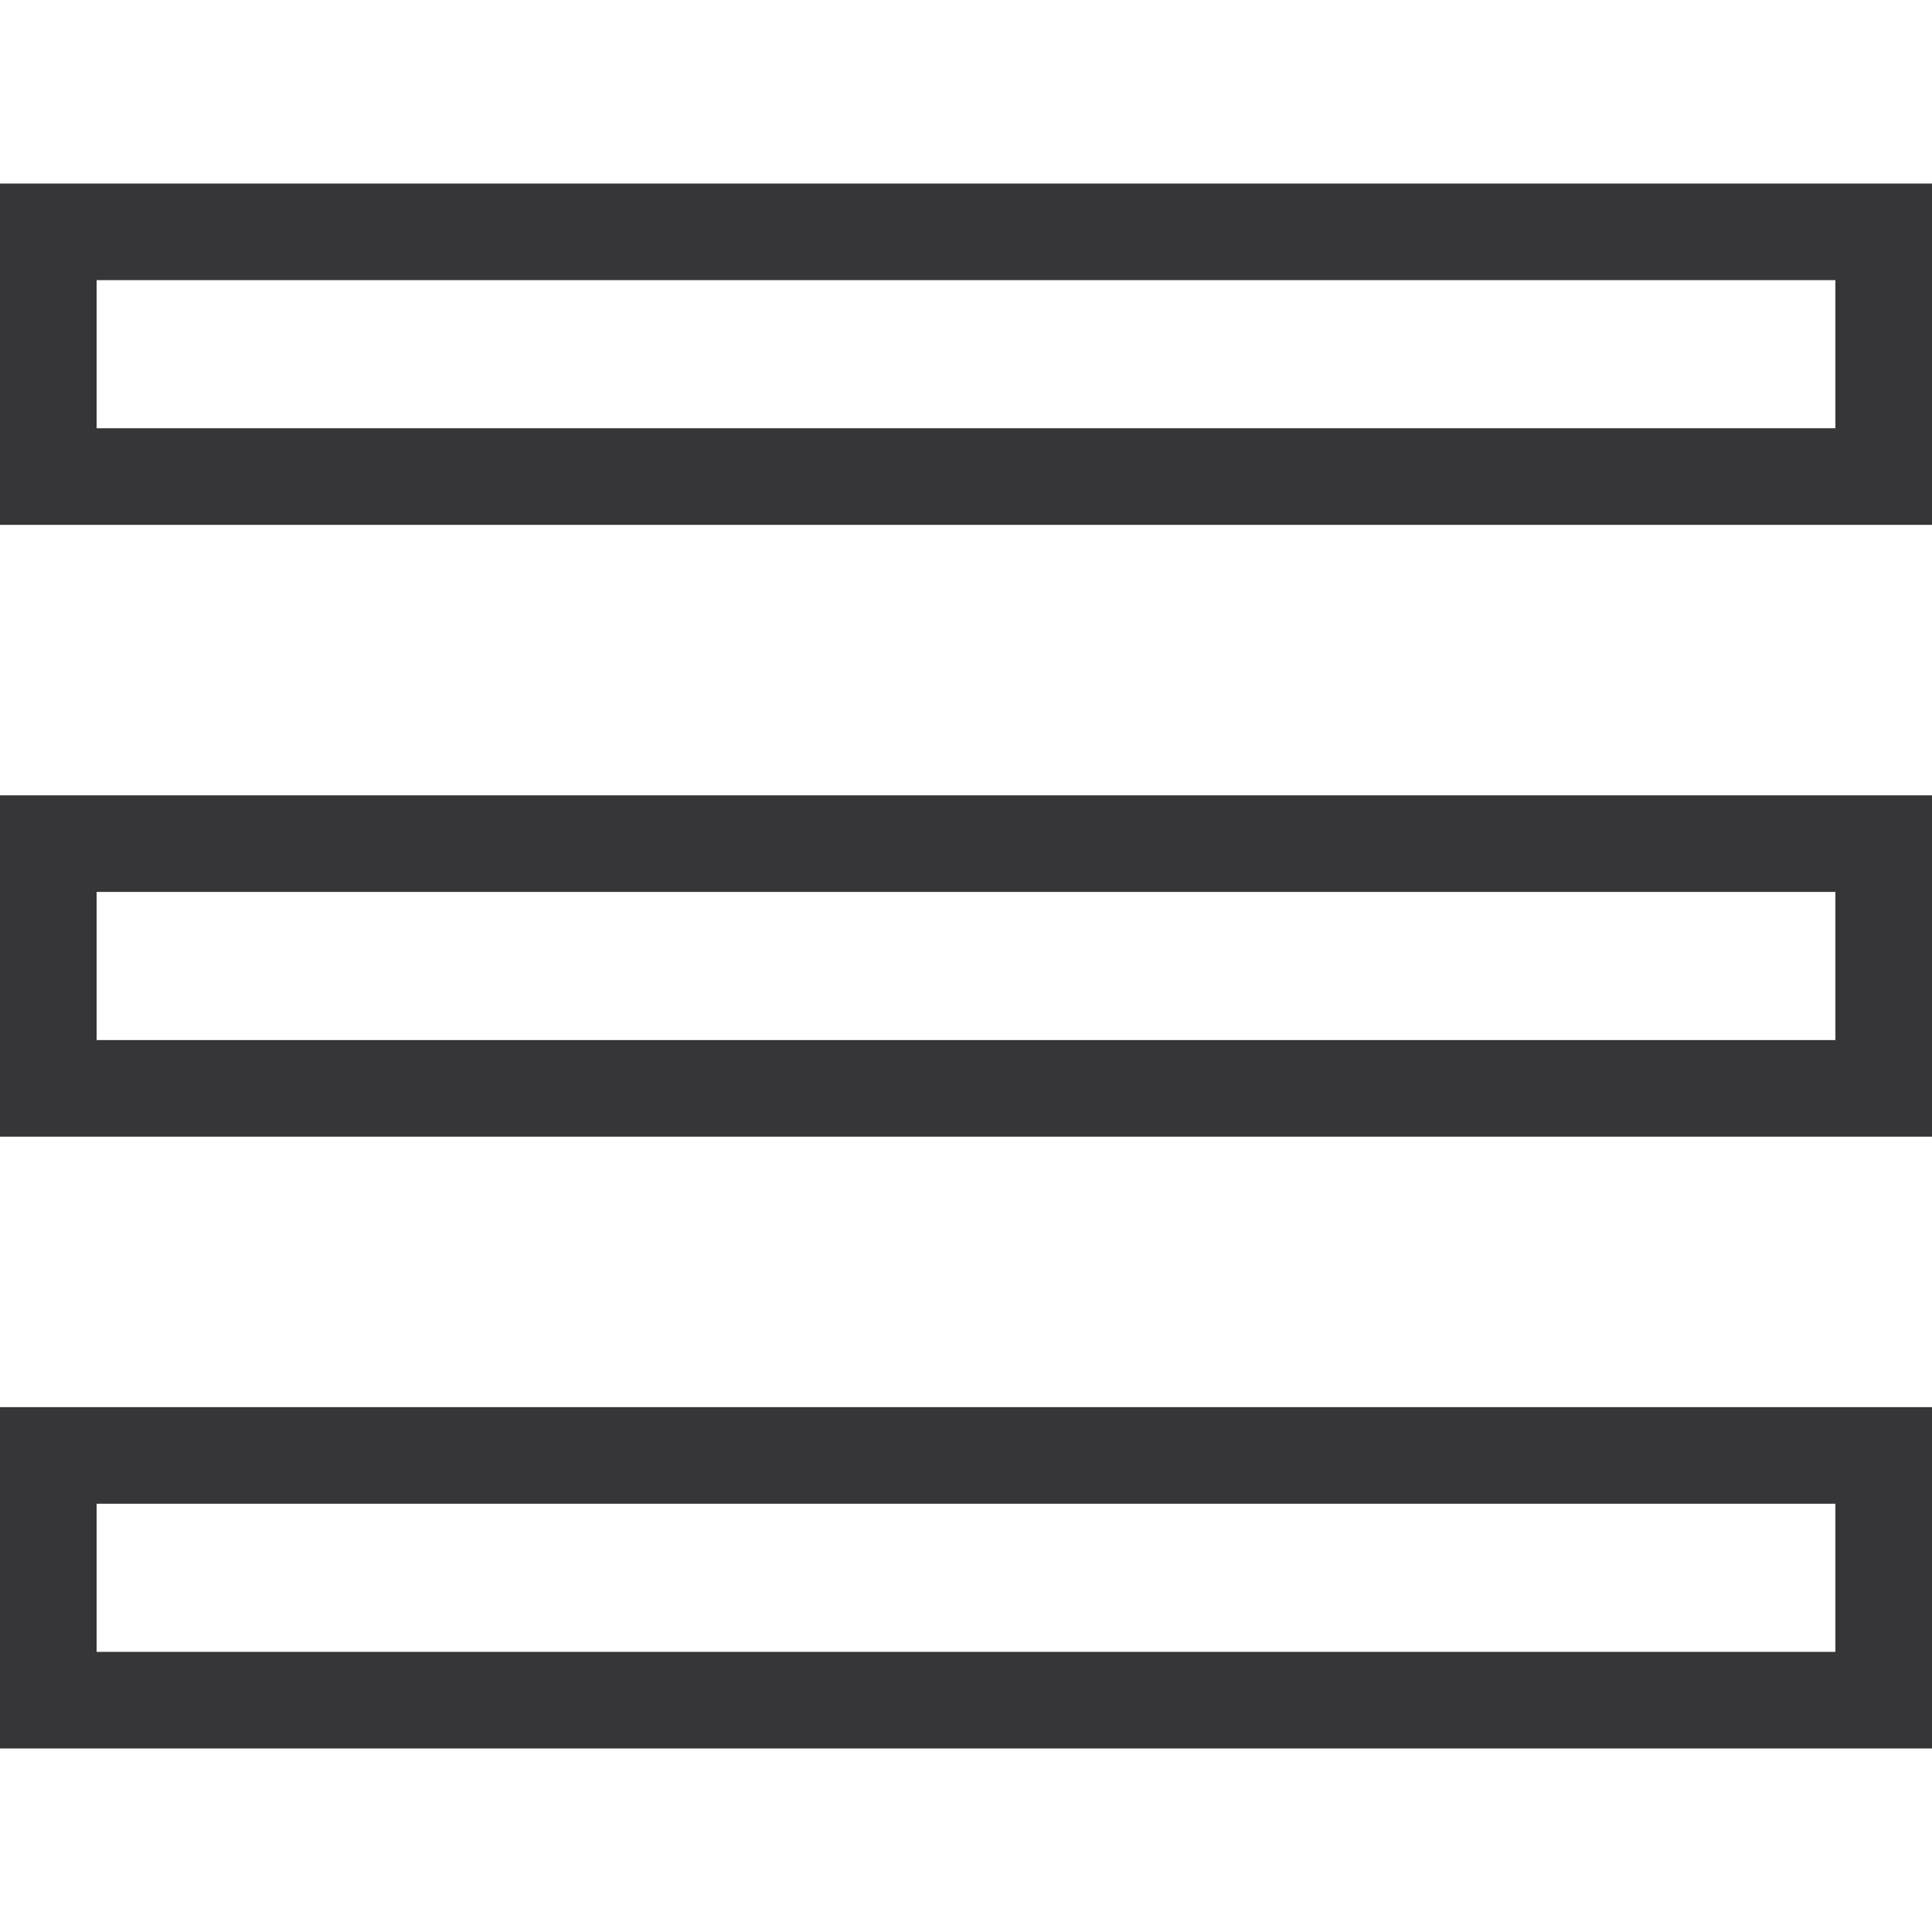
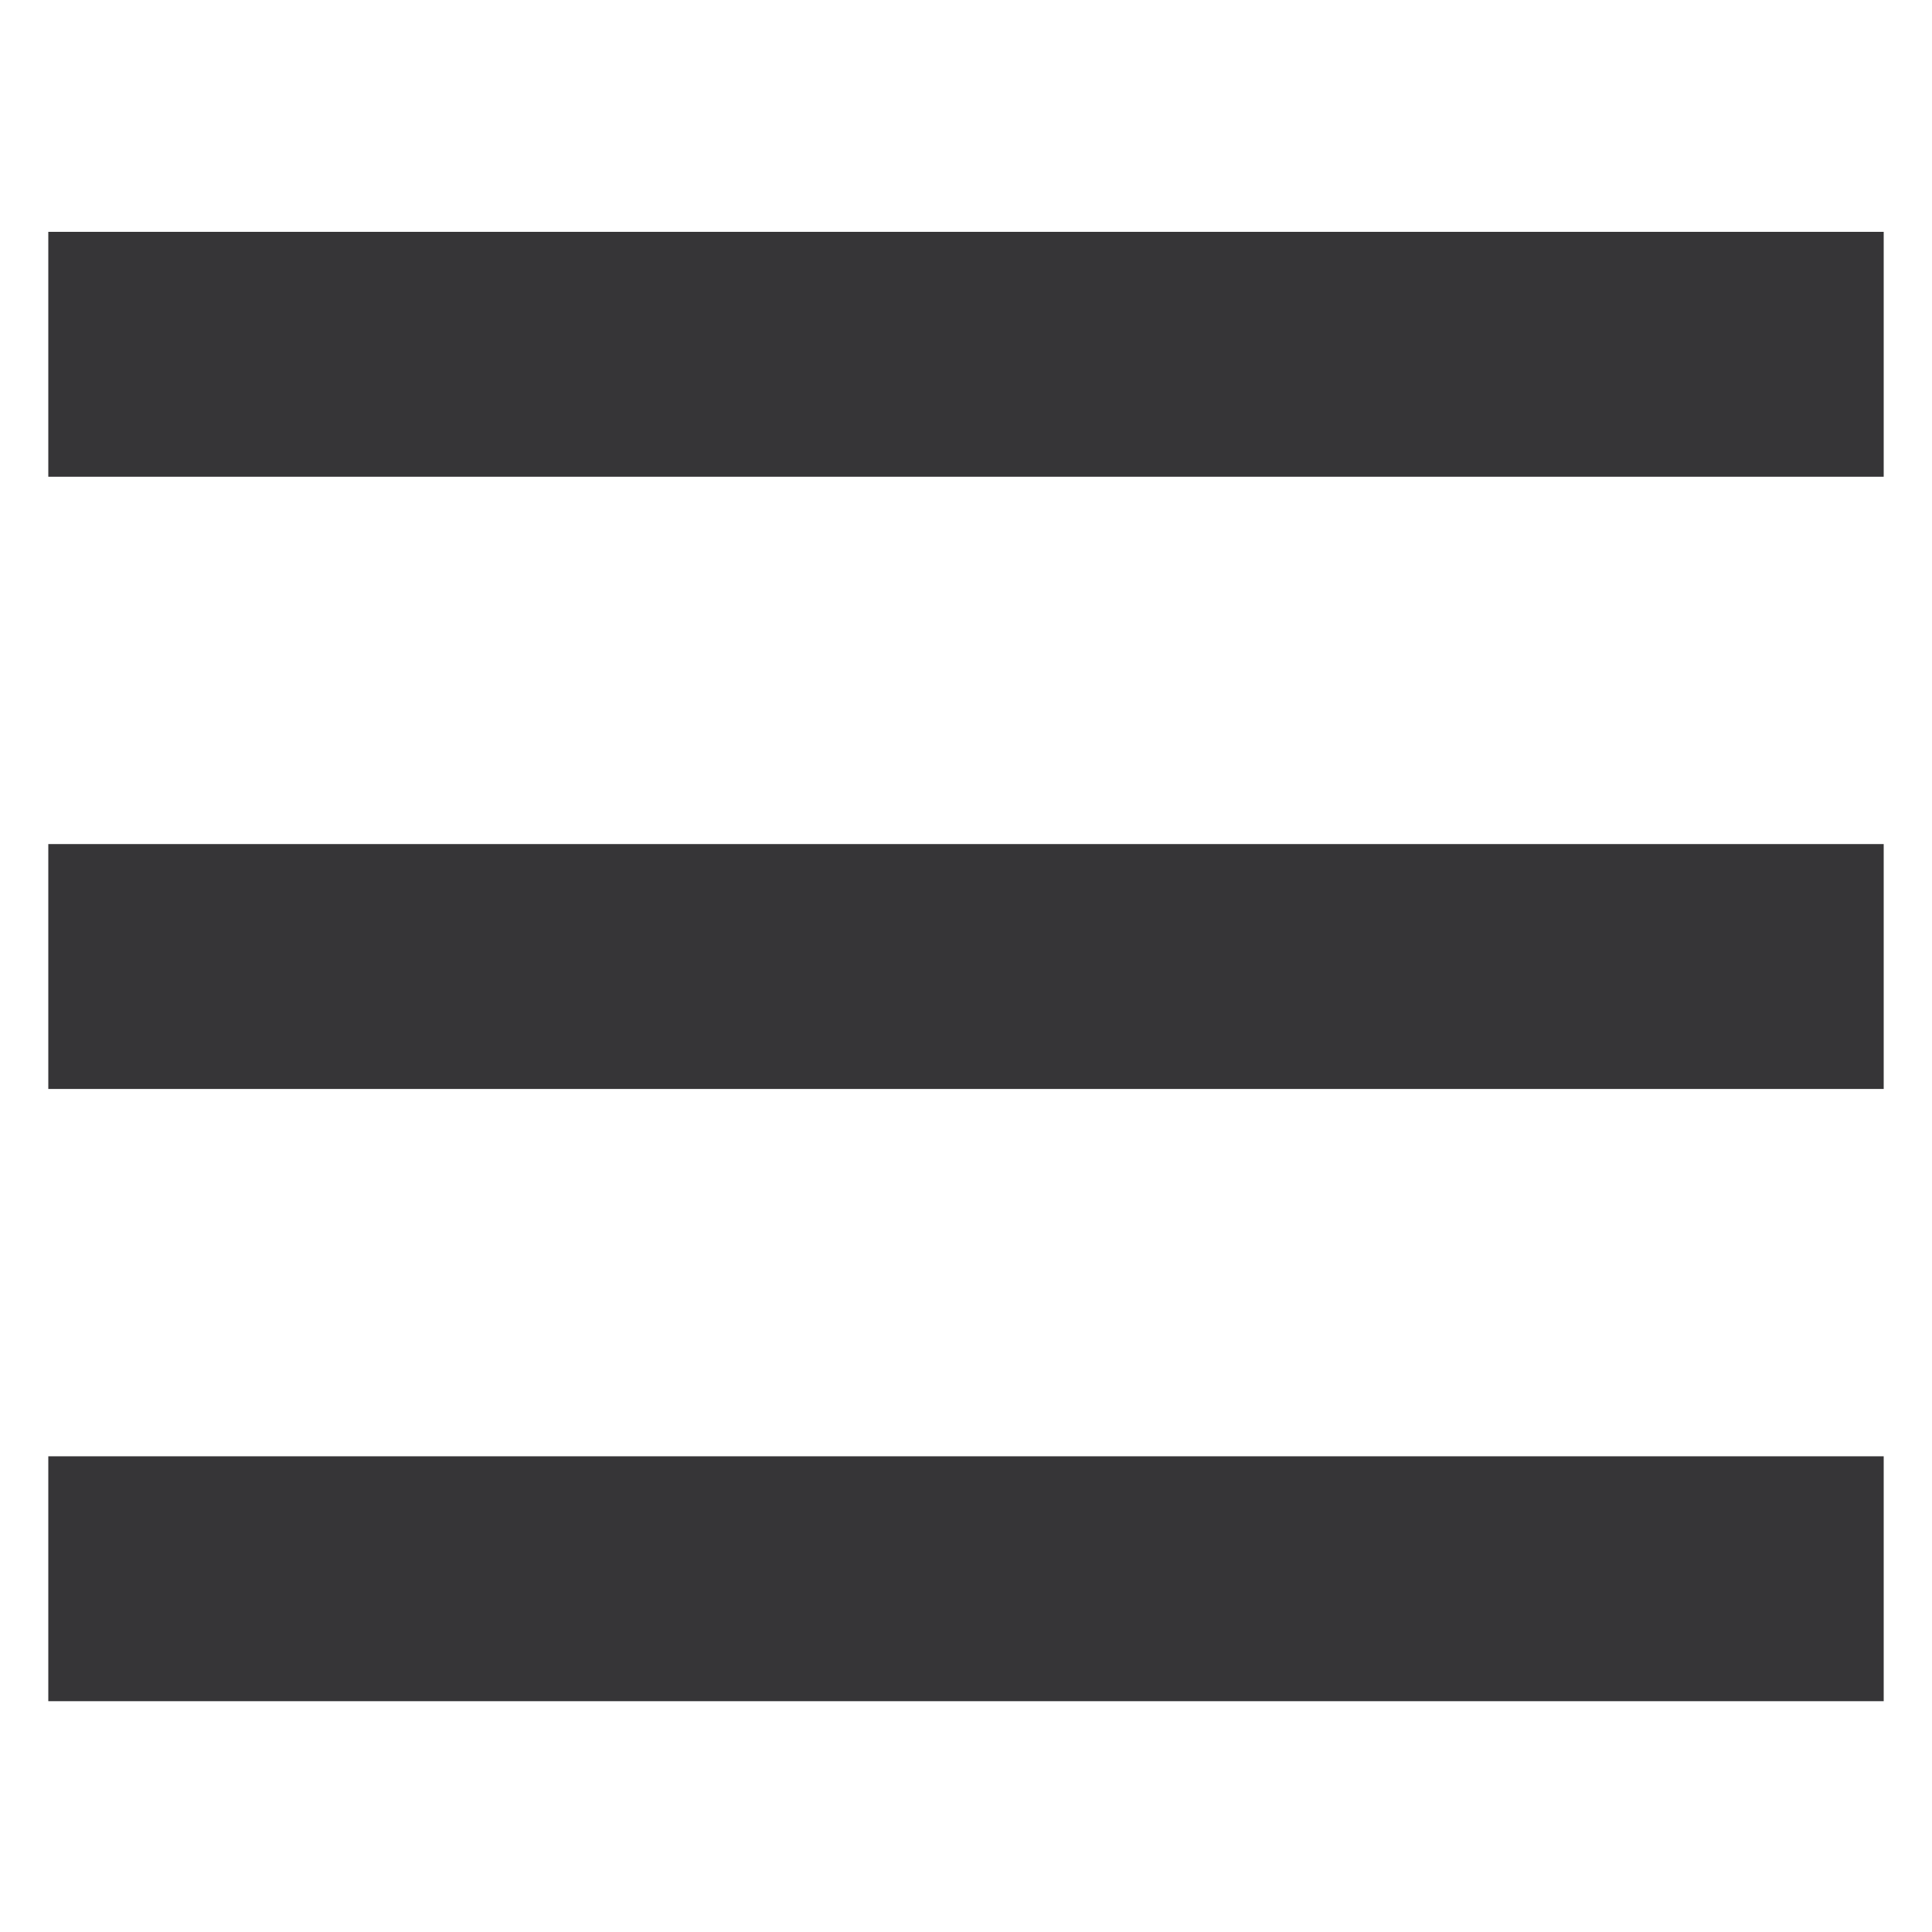
<svg xmlns="http://www.w3.org/2000/svg" xmlns:xlink="http://www.w3.org/1999/xlink" width="200" height="200" viewBox="0 0 200 200" version="1.1">
  <g id="Canvas" transform="translate(-409 -3596)">
    <g id="list">
      <g id="icon">
-         <use xlink:href="#path0_stroke" transform="translate(414 3620)" fill="#363537" />
+         <use xlink:href="#path0_fill" transform="translate(414 3620)" fill="#363537" />
+         <use xlink:href="#path1_fill" transform="translate(414 3620)" fill="#363537" />
      </g>
    </g>
  </g>
  <defs>
-     <path id="path0_stroke" d="M 0 0L 0 -5L -5 -5L -5 0L 0 0ZM 190 0L 195 0L 195 -5L 190 -5L 190 0ZM 190 25.333L 190 30.333L 195 30.333L 195 25.333L 190 25.333ZM 0 25.333L -5 25.333L -5 30.333L 0 30.333L 0 25.333ZM 0 63.333L 0 58.333L -5 58.333L -5 63.333L 0 63.333ZM 190 63.333L 195 63.333L 195 58.333L 190 58.333L 190 63.333ZM 190 88.667L 190 93.667L 195 93.667L 195 88.667L 190 88.667ZM 0 88.667L -5 88.667L -5 93.667L 0 93.667L 0 88.667ZM 0 126.667L 0 121.667L -5 121.667L -5 126.667L 0 126.667ZM 190 126.667L 195 126.667L 195 121.667L 190 121.667L 190 126.667ZM 190 152L 190 157L 195 157L 195 152L 190 152ZM 0 152L -5 152L -5 157L 0 157L 0 152ZM 0 5L 190 5L 190 -5L 0 -5L 0 5ZM 185 0L 185 25.333L 195 25.333L 195 0L 185 0ZM 190 20.333L 0 20.333L 0 30.333L 190 30.333L 190 20.333ZM 5 25.333L 5 0L -5 0L -5 25.333L 5 25.333ZM 0 68.333L 190 68.333L 190 58.333L 0 58.333L 0 68.333ZM 185 63.333L 185 88.667L 195 88.667L 195 63.333L 185 63.333ZM 190 83.667L 0 83.667L 0 93.667L 190 93.667L 190 83.667ZM 5 88.667L 5 63.333L -5 63.333L -5 88.667L 5 88.667ZM 0 131.667L 190 131.667L 190 121.667L 0 121.667L 0 131.667ZM 185 126.667L 185 152L 195 152L 195 126.667L 185 126.667ZM 190 147L 0 147L 0 157L 190 157L 190 147ZM 5 152L 5 126.667L -5 126.667L -5 152L 5 152Z" />
+     <path id="path0_fill" d="M 0 0L 190 0L 190 25.351L 0 25.351L 0 0ZM 0 63.378L 190 63.378L 190 88.729L 0 88.729L 0 63.378Z" />
+     <path id="path1_fill" d="M 0 126.756L 190 126.756L 190 152.107L 0 152.107L 0 126.756Z" />
  </defs>
</svg>
